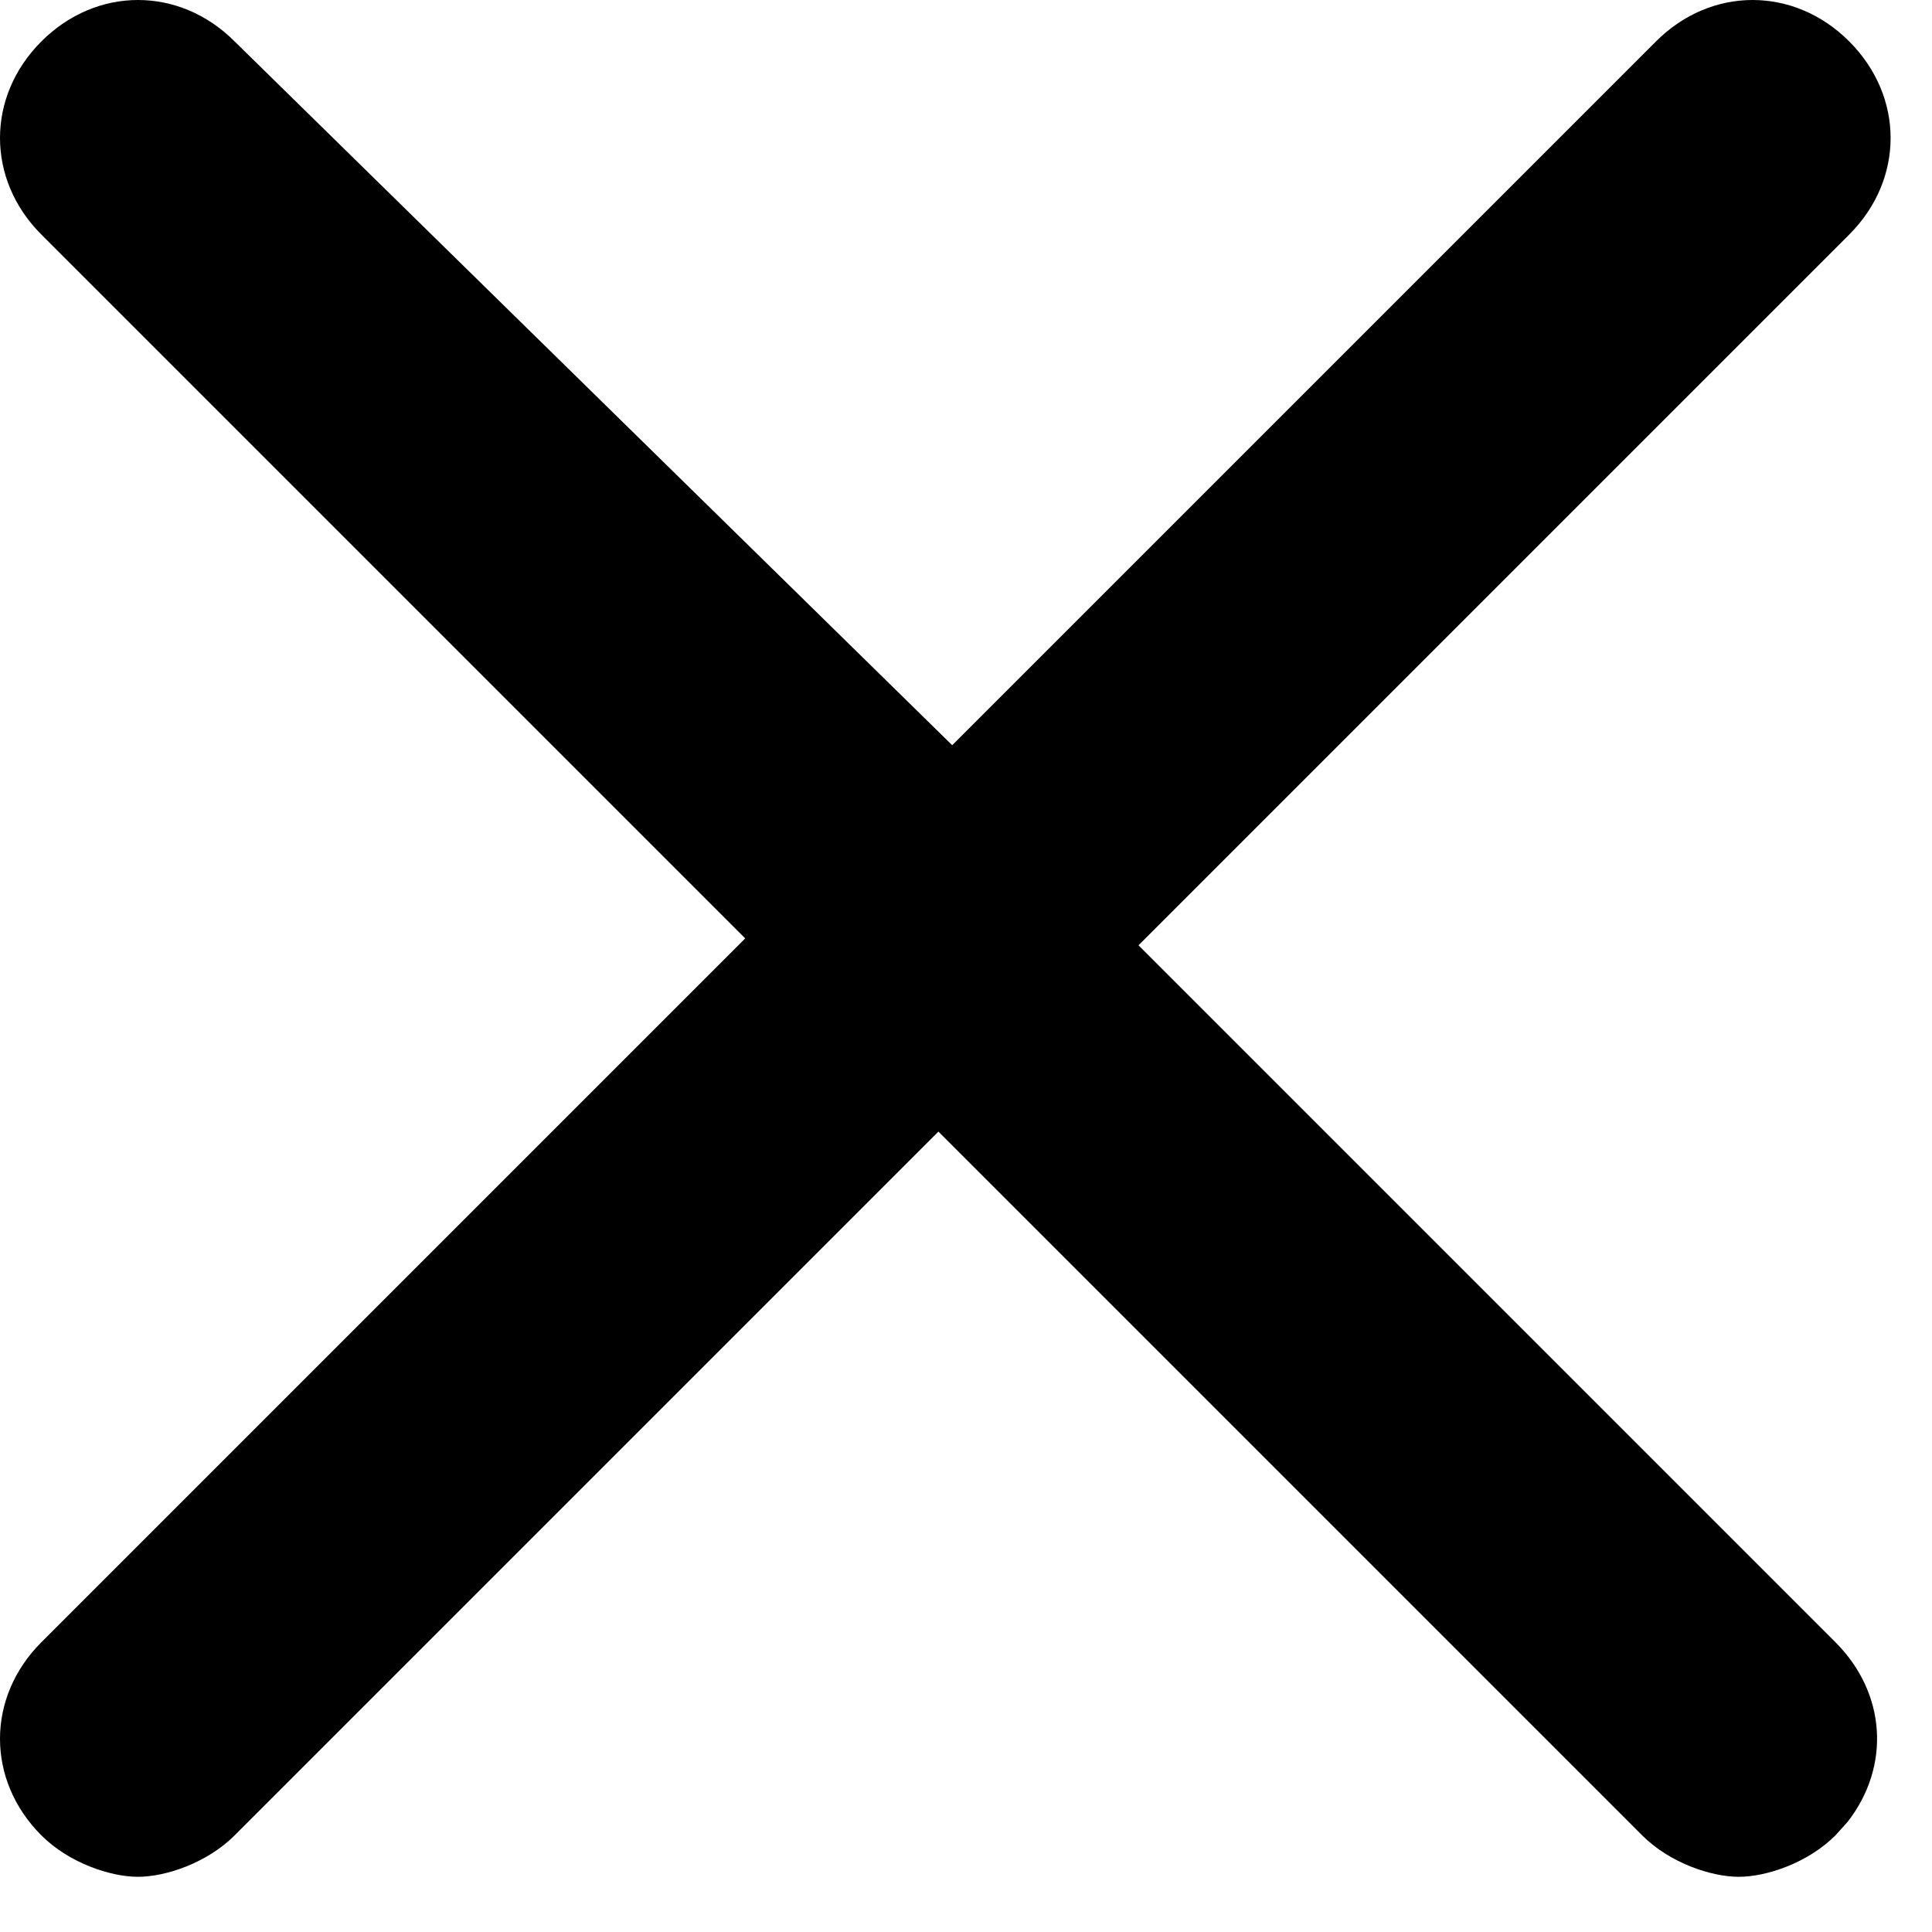
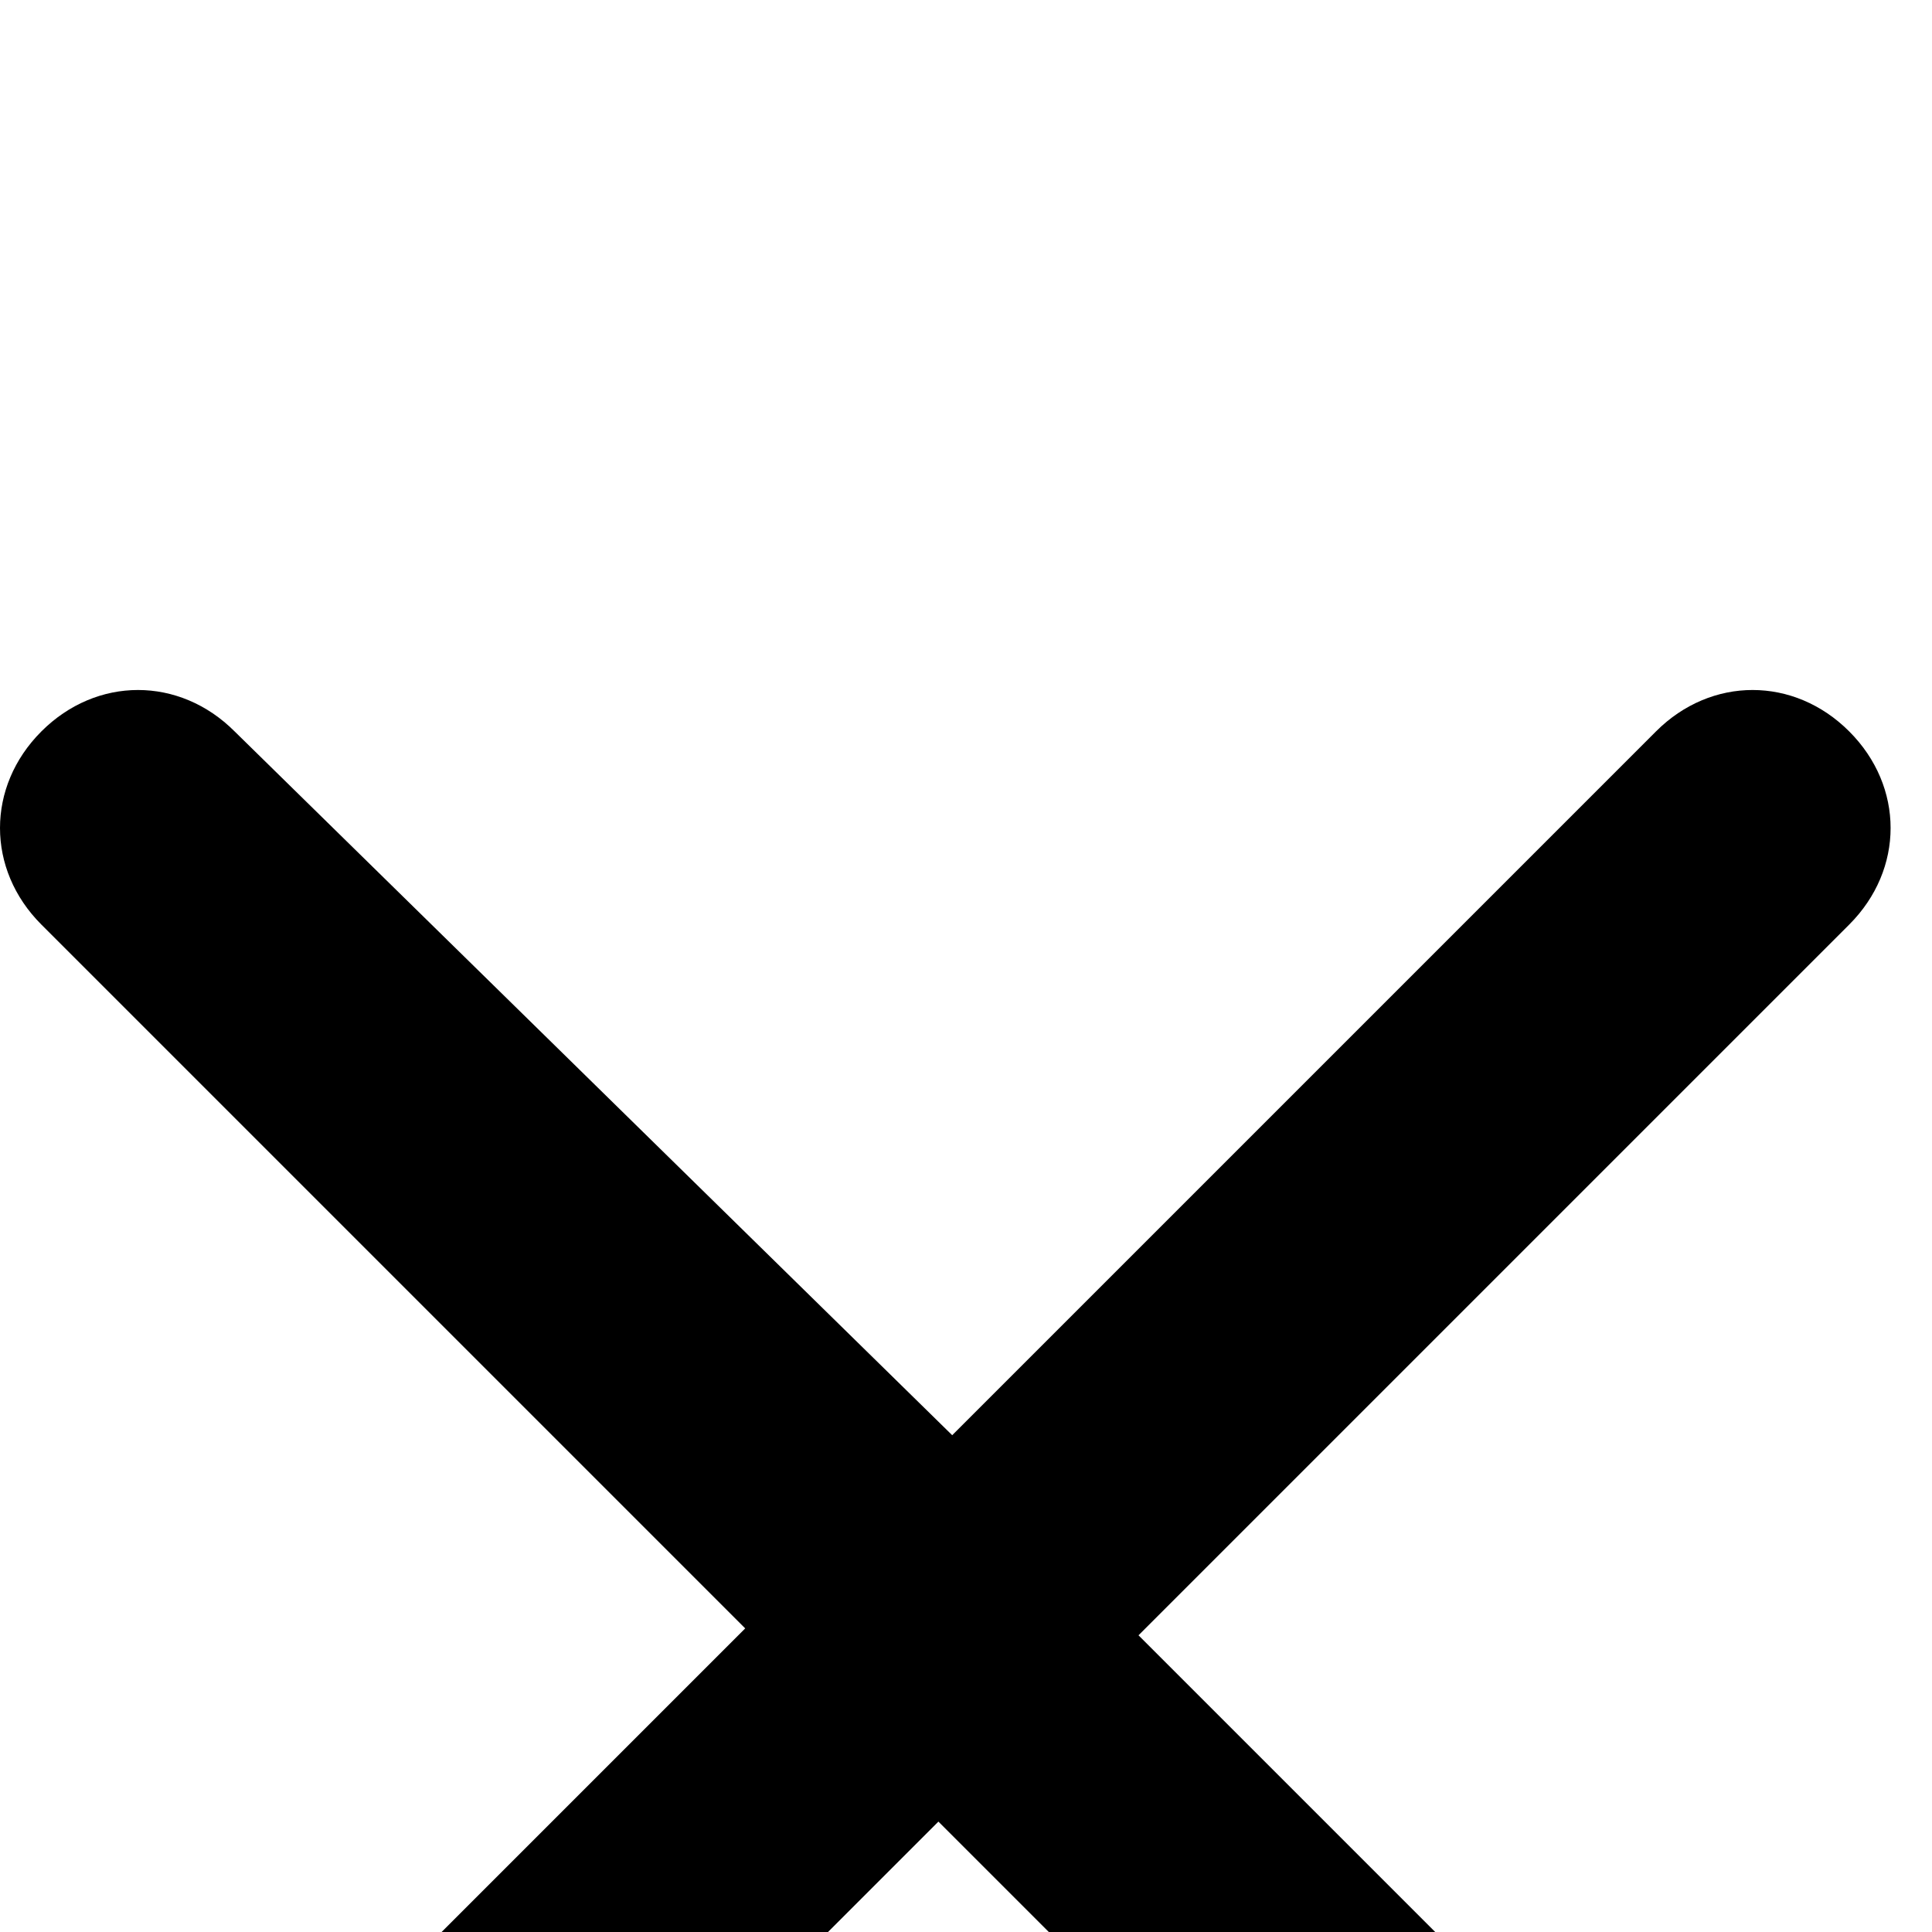
<svg xmlns="http://www.w3.org/2000/svg" xmlns:xlink="http://www.w3.org/1999/xlink" width="14" height="14">
  <defs>
    <path d="M5.3 5.3c.4-.4 1-.4 1.4 0l5.2 5.1L17 5.3c.4-.4 1-.4 1.4 0 .4.4.4 1 0 1.4l-5.1 5.1-.05.05 5.05 5.05c.37.37.4.9.09 1.3l-.09.1c-.2.2-.5.3-.7.3-.2 0-.5-.1-.7-.3l-5.1-5.1-5.1 5.1c-.2.2-.5.3-.7.3-.2 0-.5-.1-.7-.3-.4-.4-.4-1 0-1.4l5.1-5.1-5.1-5.1c-.4-.4-.4-1 0-1.4Z" id="ic-close" />
  </defs>
-   <g transform="translate(-5 -5)" fill="none" fill-rule="evenodd">
+   <g transform="translate(-5 0)" fill="none" fill-rule="evenodd">
    <use fill="currentColor" fill-rule="nonzero" xlink:href="#ic-close" />
  </g>
</svg>
